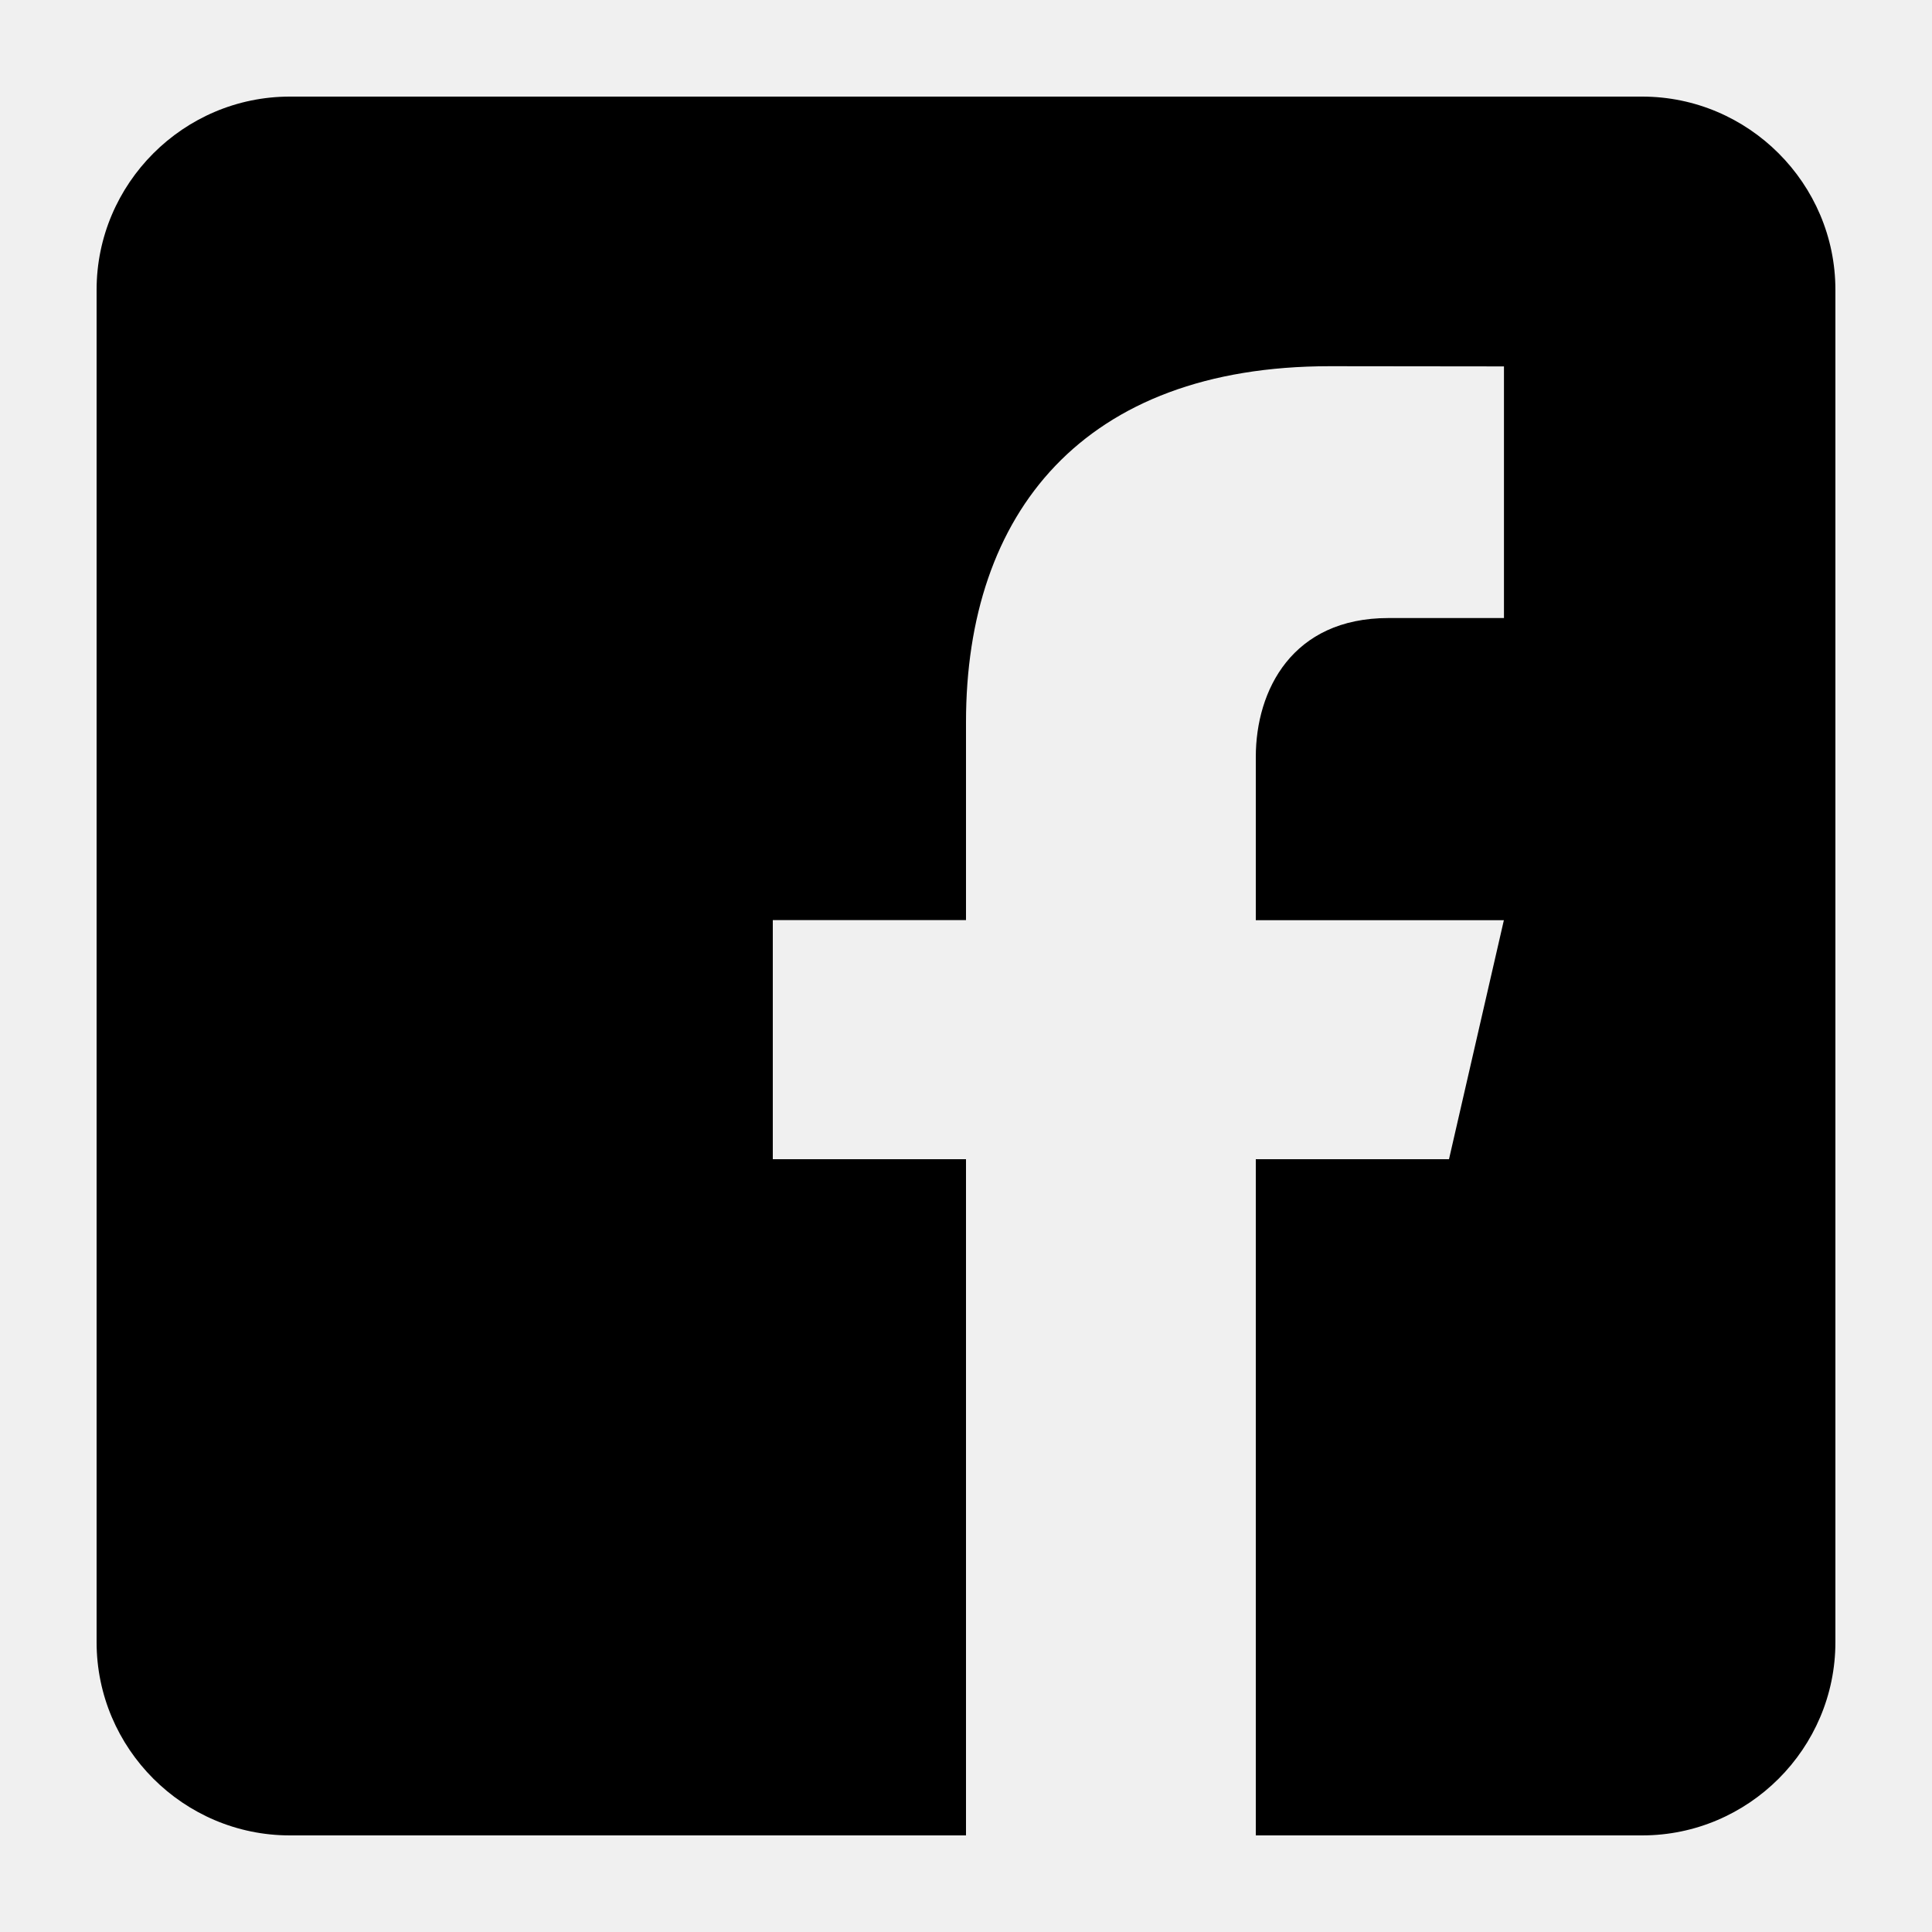
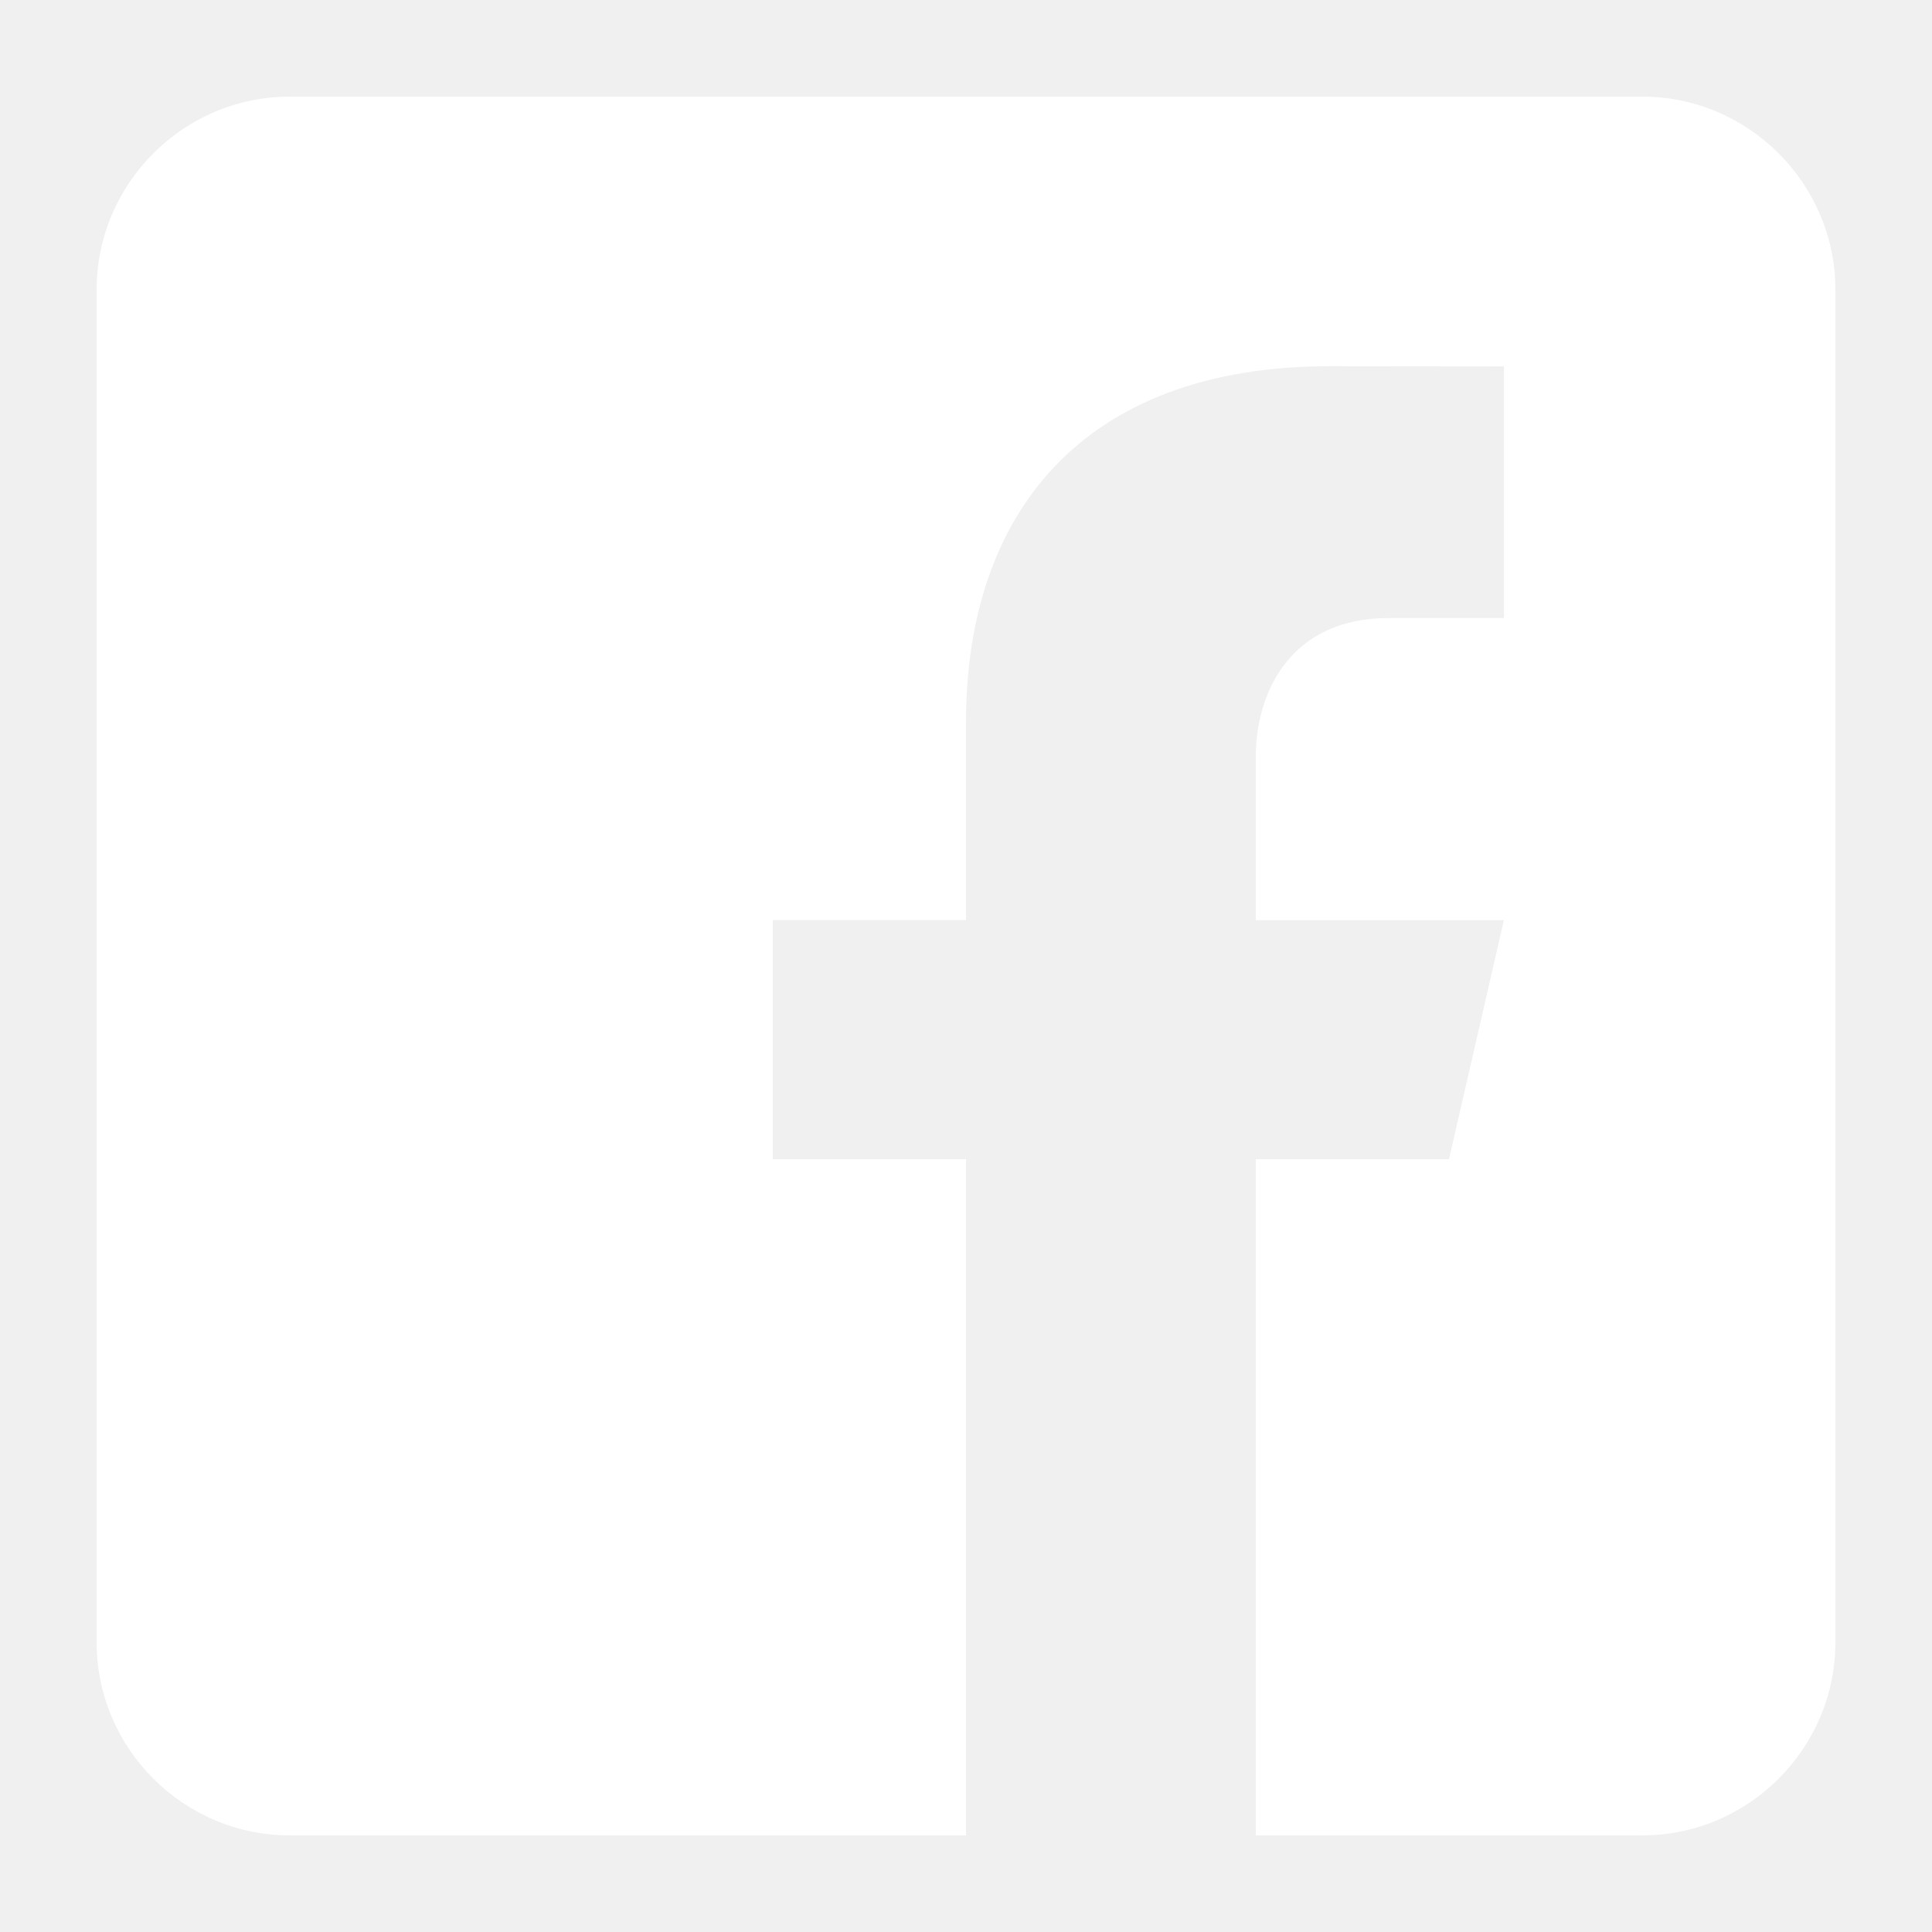
<svg xmlns="http://www.w3.org/2000/svg" version="1.1" id="Facebook" x="0px" y="0px" viewBox="0 0 20 20" enable-background="new 0 0 20 20" xml:space="preserve">
-   <path d="M17,1H3C1.9,1,1,1.9,1,3v14c0,1.101,0.9,2,2,2h7v-7H8V9.525h2V7.475c0-2.164,1.212-3.684,3.766-3.684l1.803,0.002v2.605  h-1.197C13.378,6.398,13,7.144,13,7.836v1.69h2.568L15,12h-2v7h4c1.1,0,2-0.899,2-2V3C19,1.9,18.1,1,17,1z" />
+   <path fill="white" d="M17,1H3C1.9,1,1,1.9,1,3v14c0,1.101,0.9,2,2,2h7v-7H8V9.525h2V7.475c0-2.164,1.212-3.684,3.766-3.684l1.803,0.002v2.605  h-1.197C13.378,6.398,13,7.144,13,7.836v1.69h2.568L15,12h-2v7h4c1.1,0,2-0.899,2-2V3C19,1.9,18.1,1,17,1z" />
</svg>
